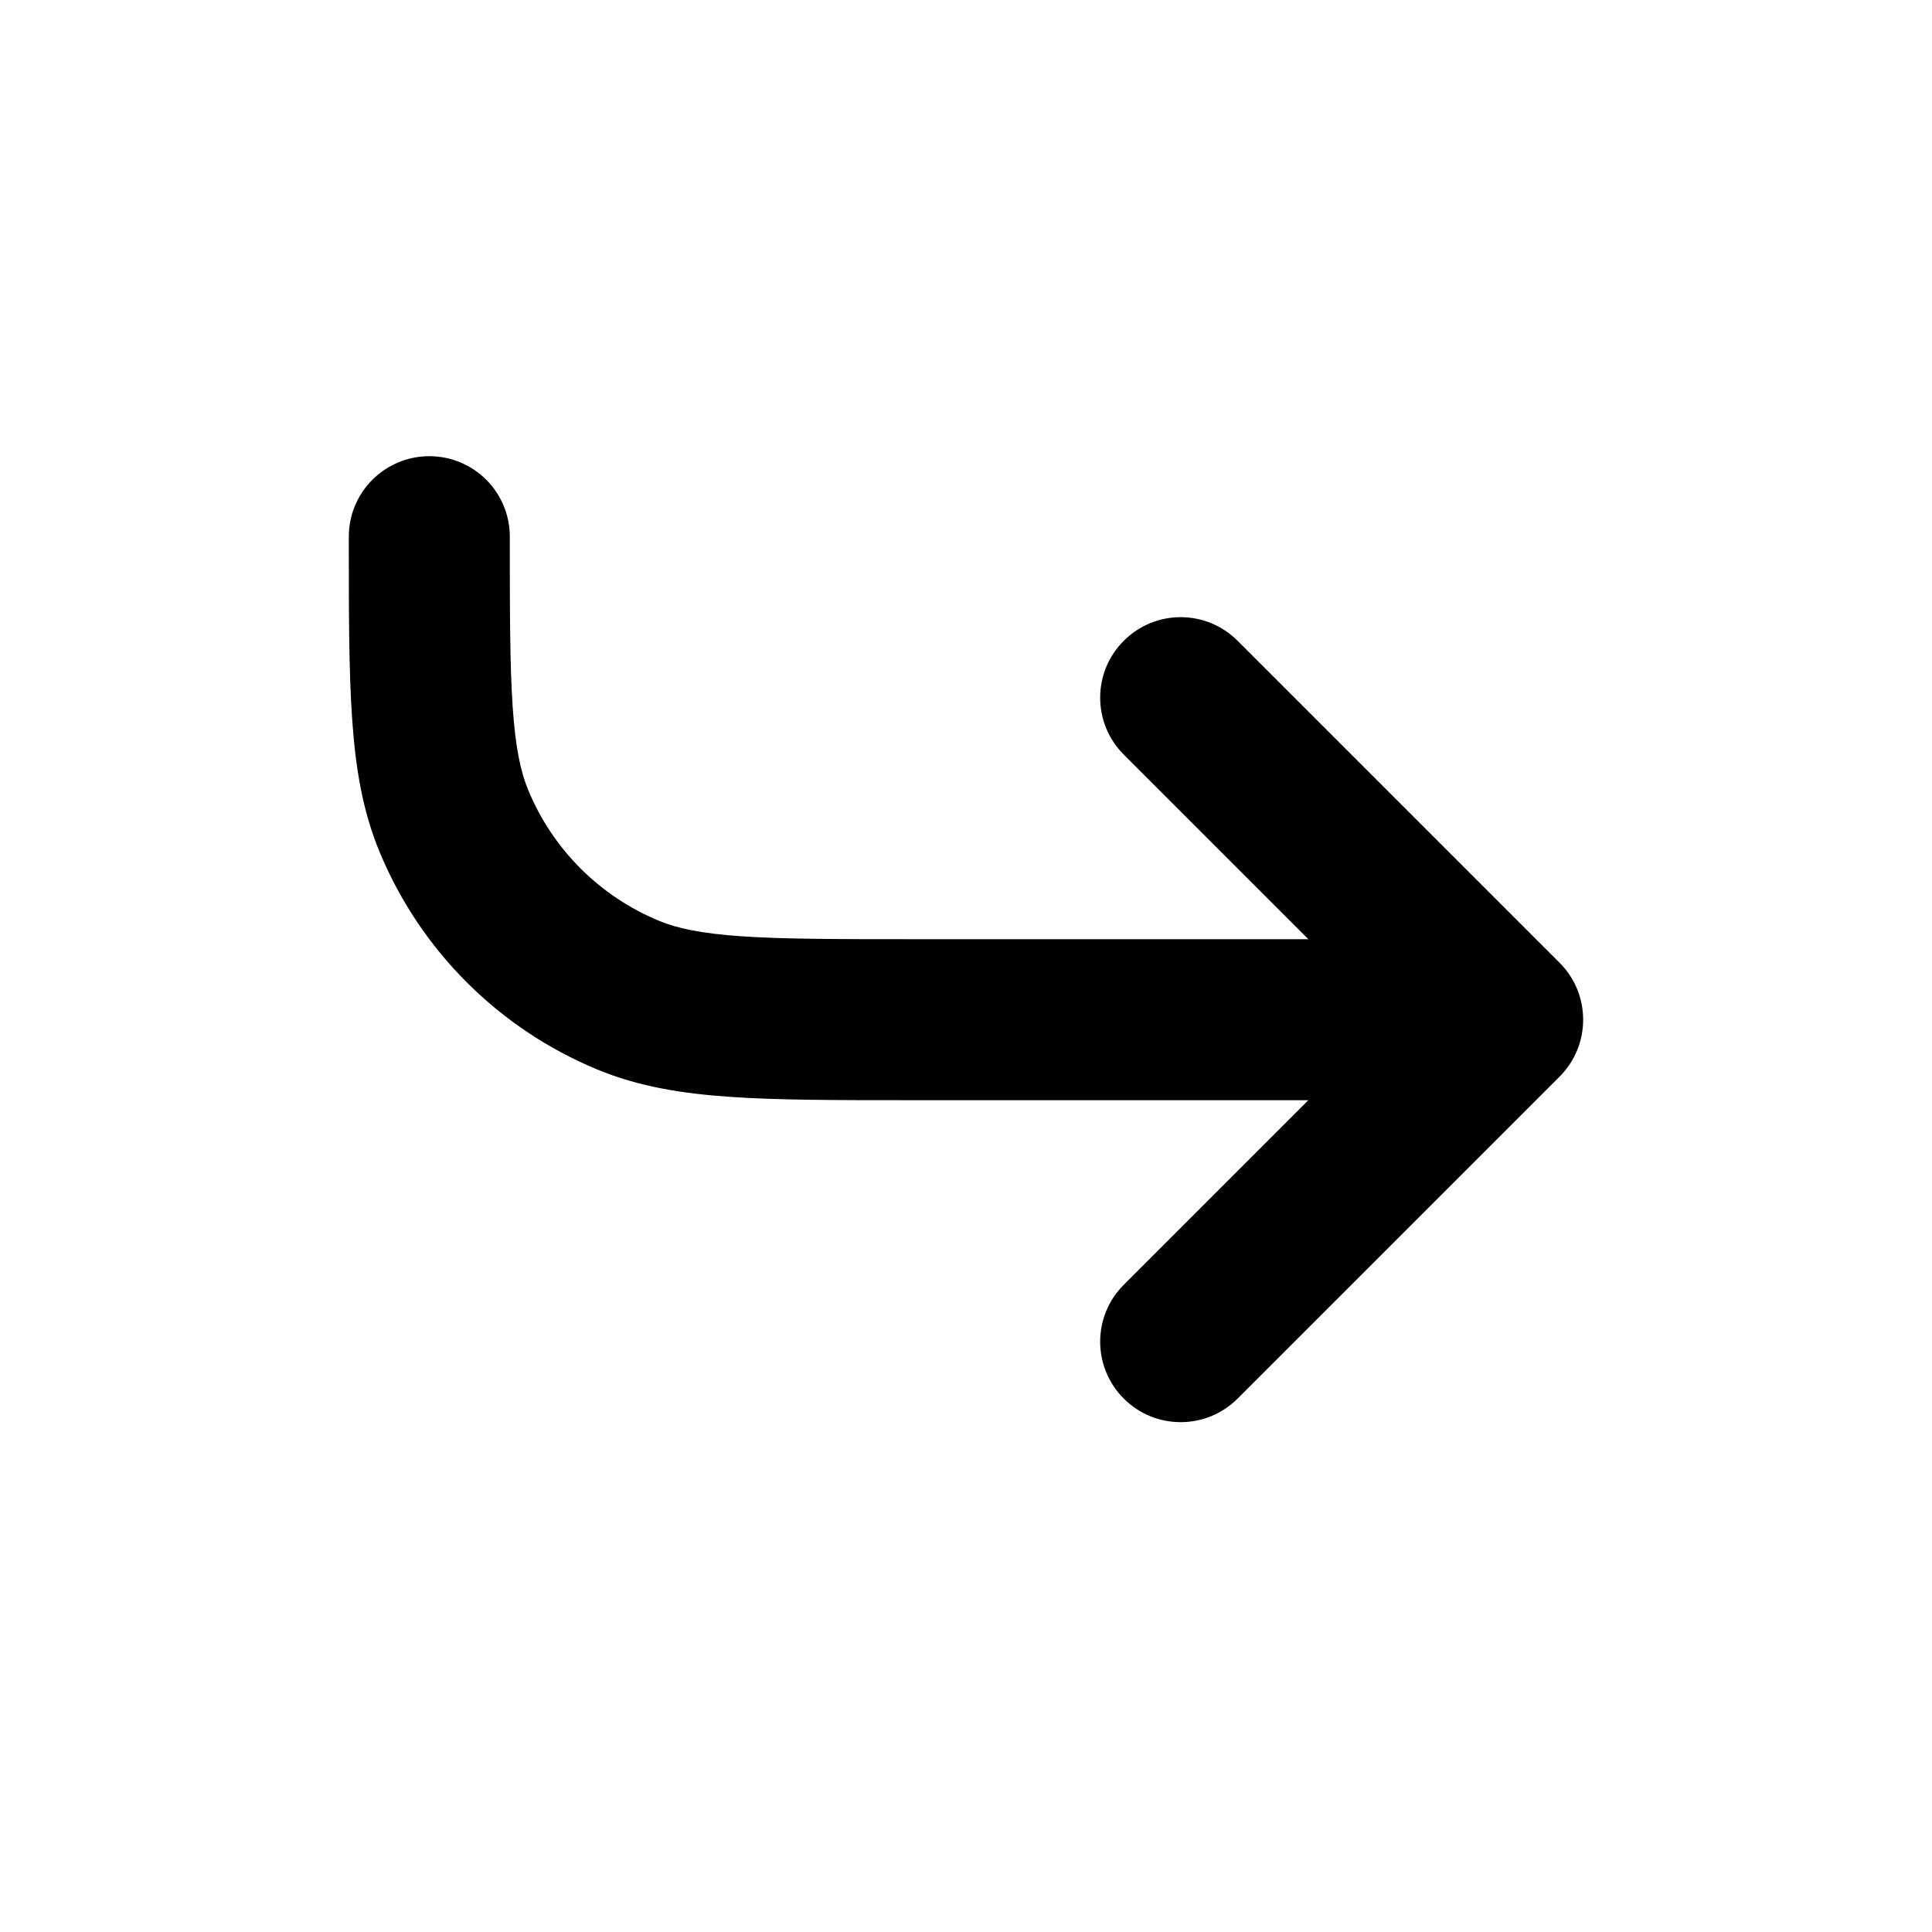
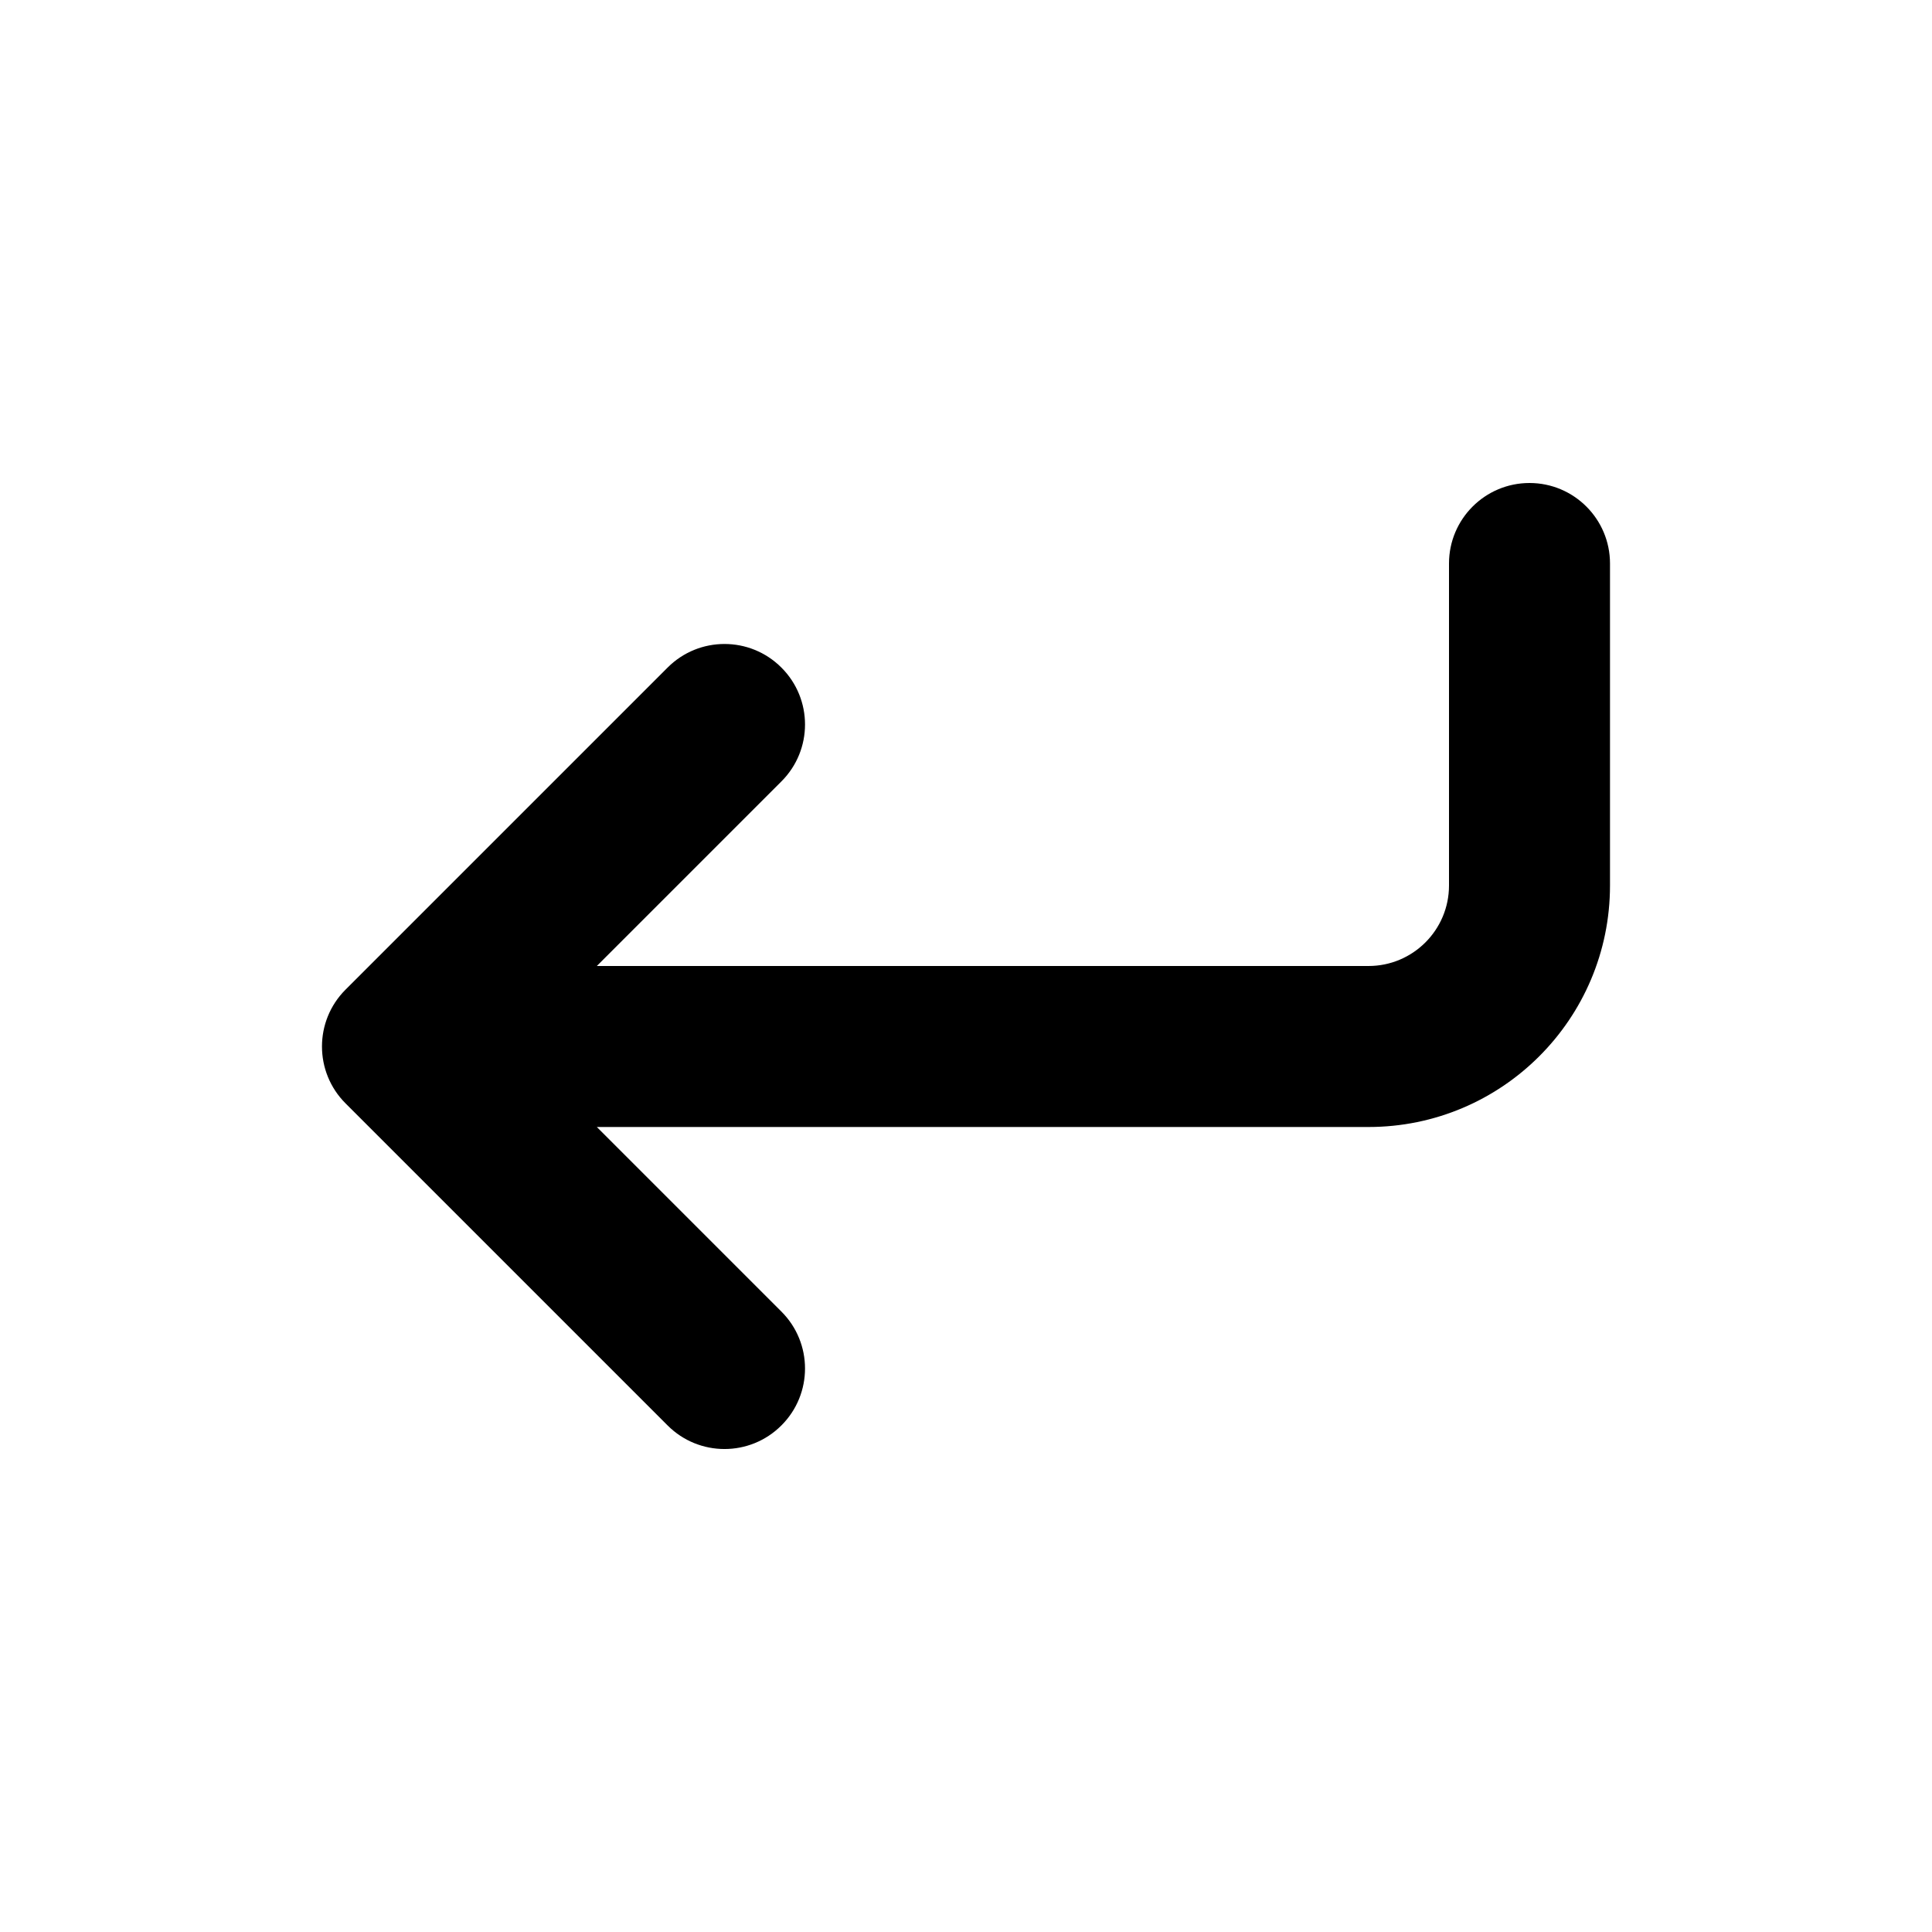
<svg xmlns="http://www.w3.org/2000/svg" width="24" height="24" viewBox="0 0 24 24" fill="#000000">
-   <path d="M5.333 5.667C5.886 5.667 6.333 6.114 6.333 6.667C6.333 7.612 6.334 8.271 6.369 8.787C6.404 9.294 6.468 9.589 6.562 9.815C6.866 10.55 7.45 11.134 8.185 11.438C8.411 11.532 8.706 11.596 9.213 11.631C9.729 11.666 10.388 11.667 11.333 11.667H16.253L13.96 9.374C13.569 8.983 13.569 8.35 13.96 7.96C14.35 7.569 14.983 7.569 15.374 7.96L19.374 11.96C19.764 12.35 19.764 12.983 19.374 13.374L15.374 17.374C14.983 17.764 14.35 17.764 13.96 17.374C13.569 16.983 13.569 16.35 13.96 15.96L16.253 13.667H11.298C10.396 13.667 9.669 13.667 9.077 13.626C8.468 13.585 7.93 13.497 7.42 13.286C6.195 12.779 5.221 11.805 4.714 10.58C4.503 10.07 4.415 9.532 4.374 8.923C4.333 8.331 4.333 7.604 4.333 6.702L4.333 6.667C4.333 6.114 4.781 5.667 5.333 5.667Z" />
+   <path d="M19 6C18.448 6 18 6.448 18 7V11C18 11.552 17.552 12 17 12H7.414L9.707 9.707C10.098 9.317 10.098 8.683 9.707 8.293C9.317 7.902 8.683 7.902 8.293 8.293L4.293 12.293C3.902 12.683 3.902 13.317 4.293 13.707L8.293 17.707C8.683 18.098 9.317 18.098 9.707 17.707C10.098 17.317 10.098 16.683 9.707 16.293L7.414 14H17C18.657 14 20 12.657 20 11V7C20 6.448 19.552 6 19 6Z" />
</svg>
